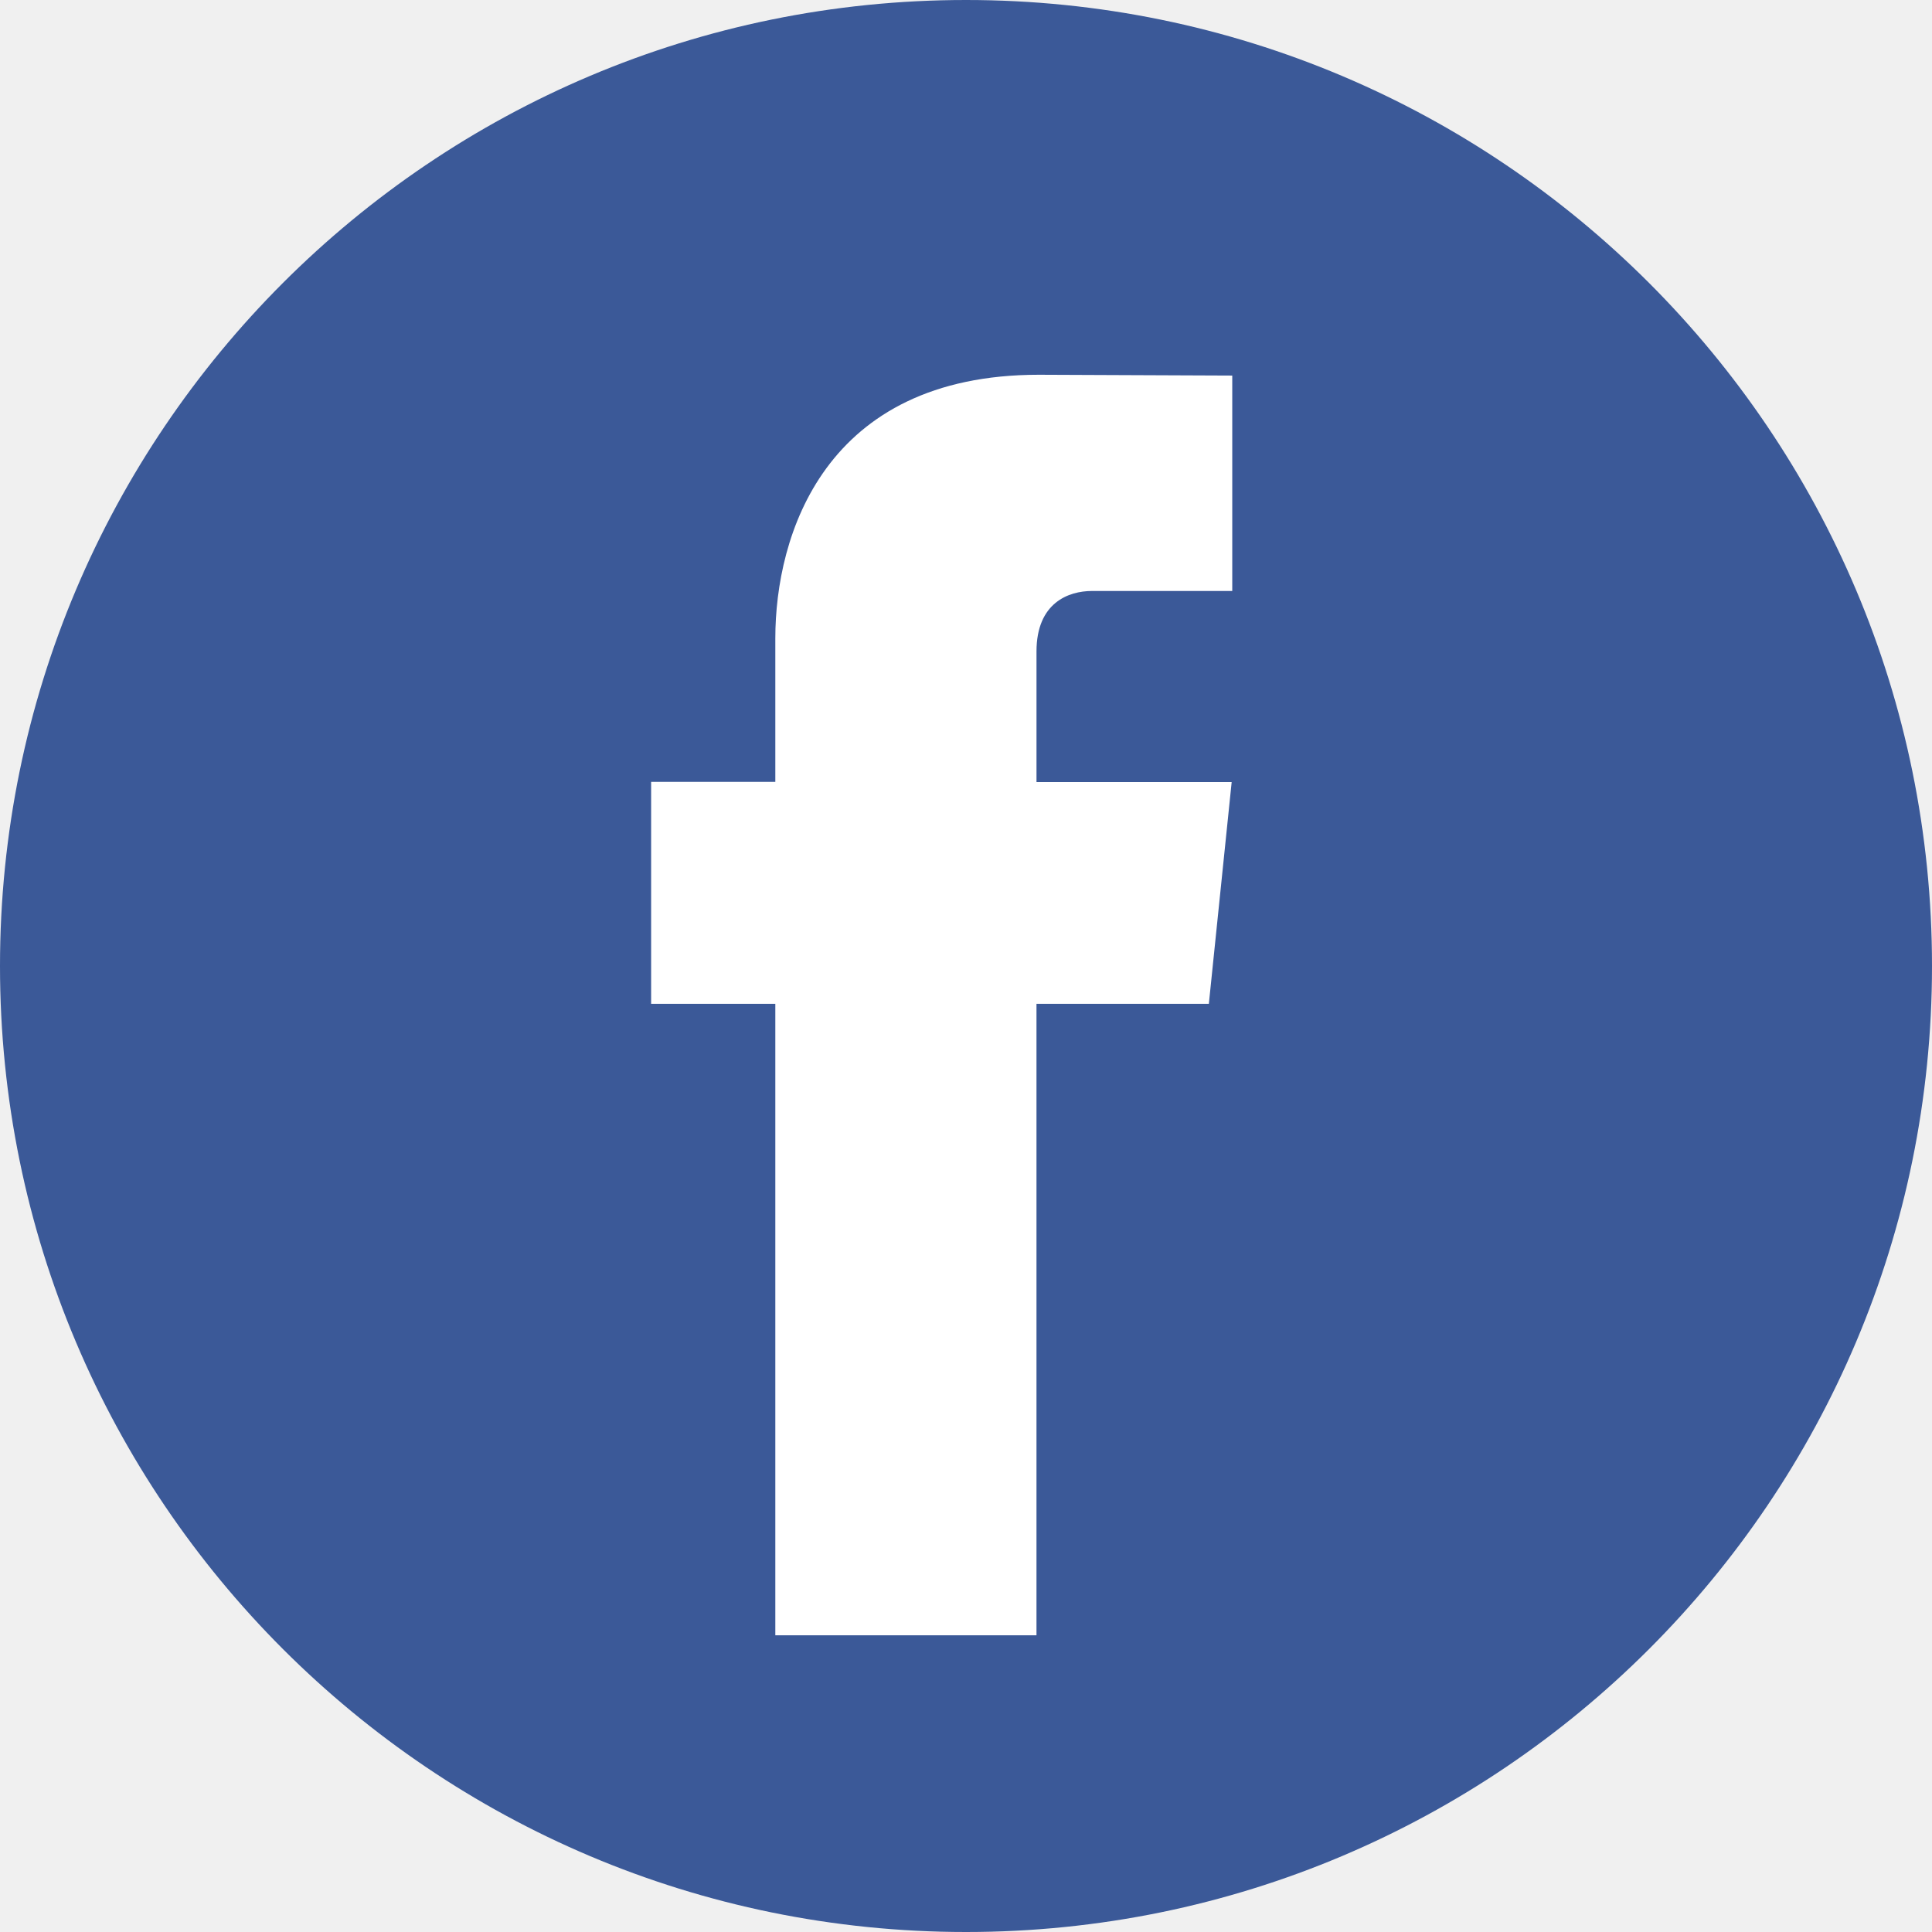
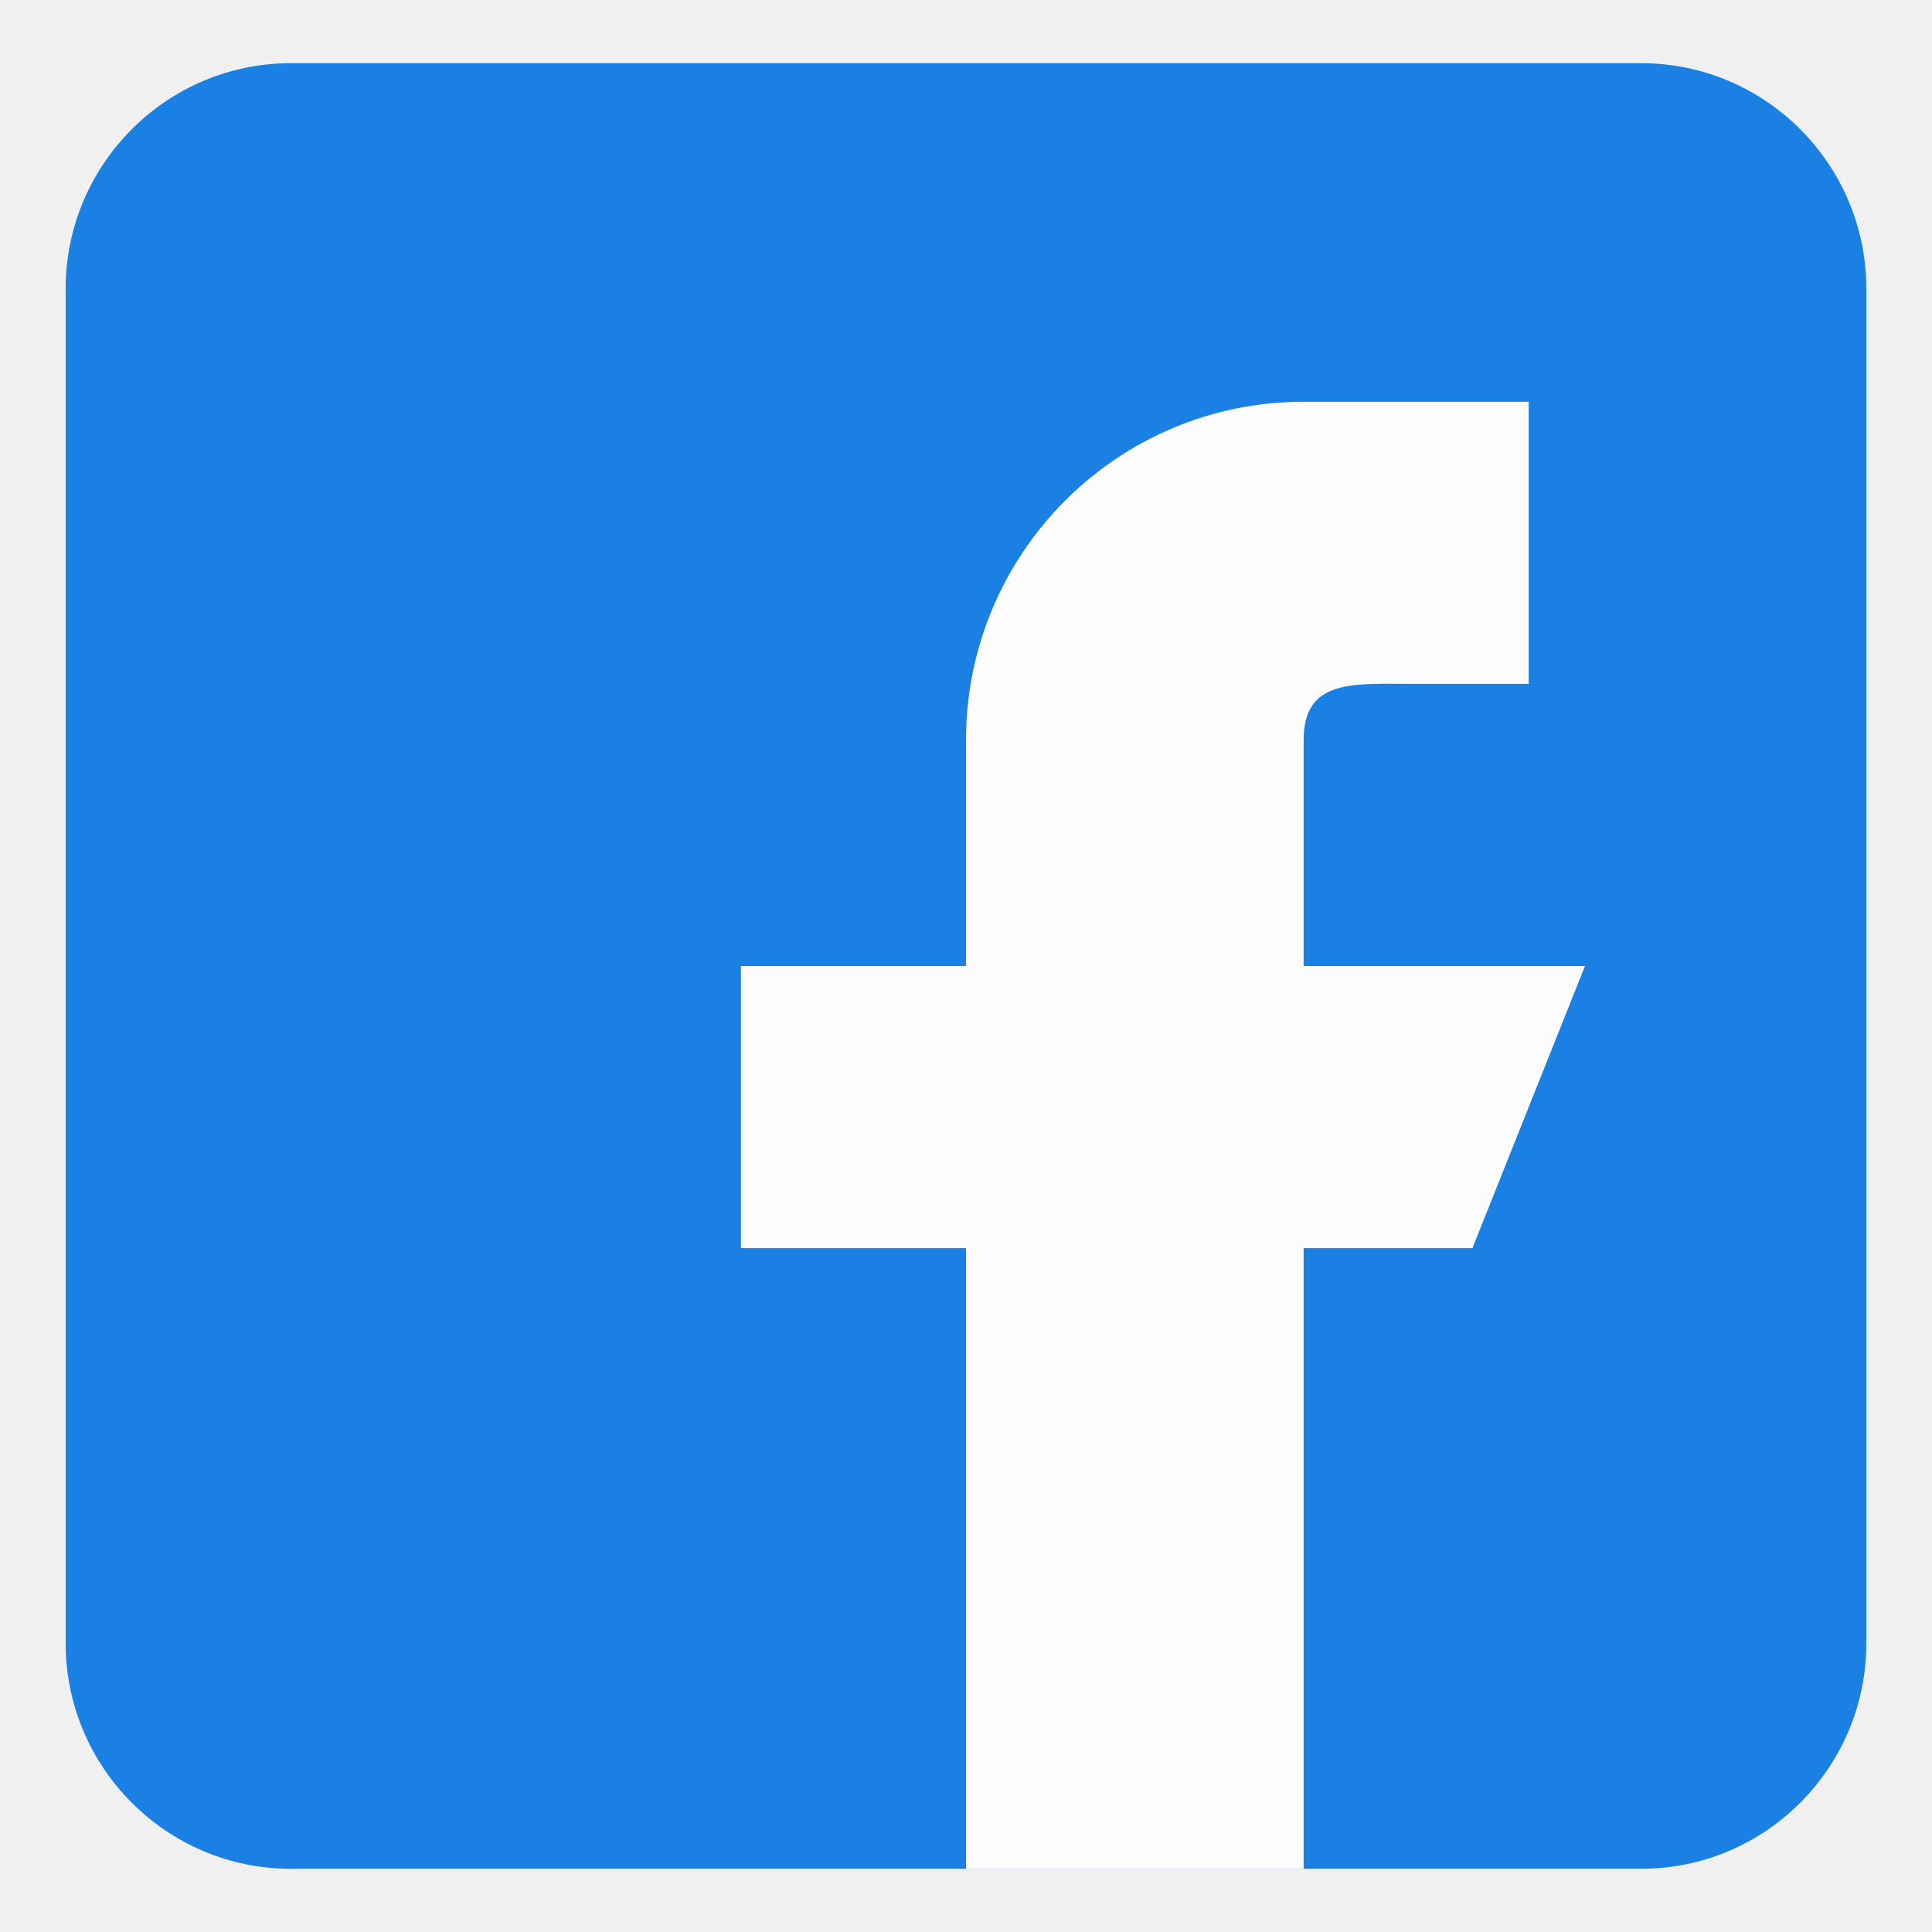
- <svg xmlns="http://www.w3.org/2000/svg" version="1.1" id="Capa_1" x="0px" y="0px" viewBox="0 0 112.196 112.196" style="enable-background:new 0 0 112.196 112.196;" xml:space="preserve">
-   <g>
-     <circle style="fill:#3B5998;" cx="56.098" cy="56.098" r="56.098" />
-     <path style="fill:#FFFFFF;" d="M70.201,58.294h-10.01v36.672H45.025V58.294h-7.213V45.406h7.213v-8.34   c0-5.964,2.833-15.303,15.301-15.303L71.56,21.81v12.51h-8.151c-1.337,0-3.217,0.668-3.217,3.513v7.585h11.334L70.201,58.294z" />
+ <svg xmlns="http://www.w3.org/2000/svg" height="512px" style="enable-background:new 0 0 512 512;" version="1.1" viewBox="0 0 512 512" width="512px" xml:space="preserve">
+   <g id="_x38_3-facebook">
+     <g>
+       <g>
+         <path d="M434.949,16.75H77.045c-32.893,0-59.648,26.831-59.648,59.812v358.871     c0,32.985,26.756,59.816,59.648,59.816h357.904c32.898,0,59.654-26.831,59.654-59.816V76.563     C494.604,43.581,467.848,16.75,434.949,16.75L434.949,16.75z M434.949,16.75" style="fill:#1B80E4;" />
+         <path d="M420.039,256h-74.564v-59.813c0-16.51,13.365-14.951,29.824-14.951h29.83v-74.768h-59.654     c-49.42,0-89.473,40.162-89.473,89.719V256h-59.65v74.766h59.65V495.25h89.473V330.766h44.738L420.039,256z M420.039,256" style="fill:#FCFCFC;" />
+       </g>
+     </g>
  </g>
-   <g>
- </g>
-   <g>
- </g>
-   <g>
- </g>
-   <g>
- </g>
-   <g>
- </g>
-   <g>
- </g>
-   <g>
- </g>
-   <g>
- </g>
-   <g>
- </g>
-   <g>
- </g>
-   <g>
- </g>
-   <g>
- </g>
-   <g>
- </g>
-   <g>
- </g>
-   <g>
- </g>
+   <g id="Layer_1" />
</svg>
